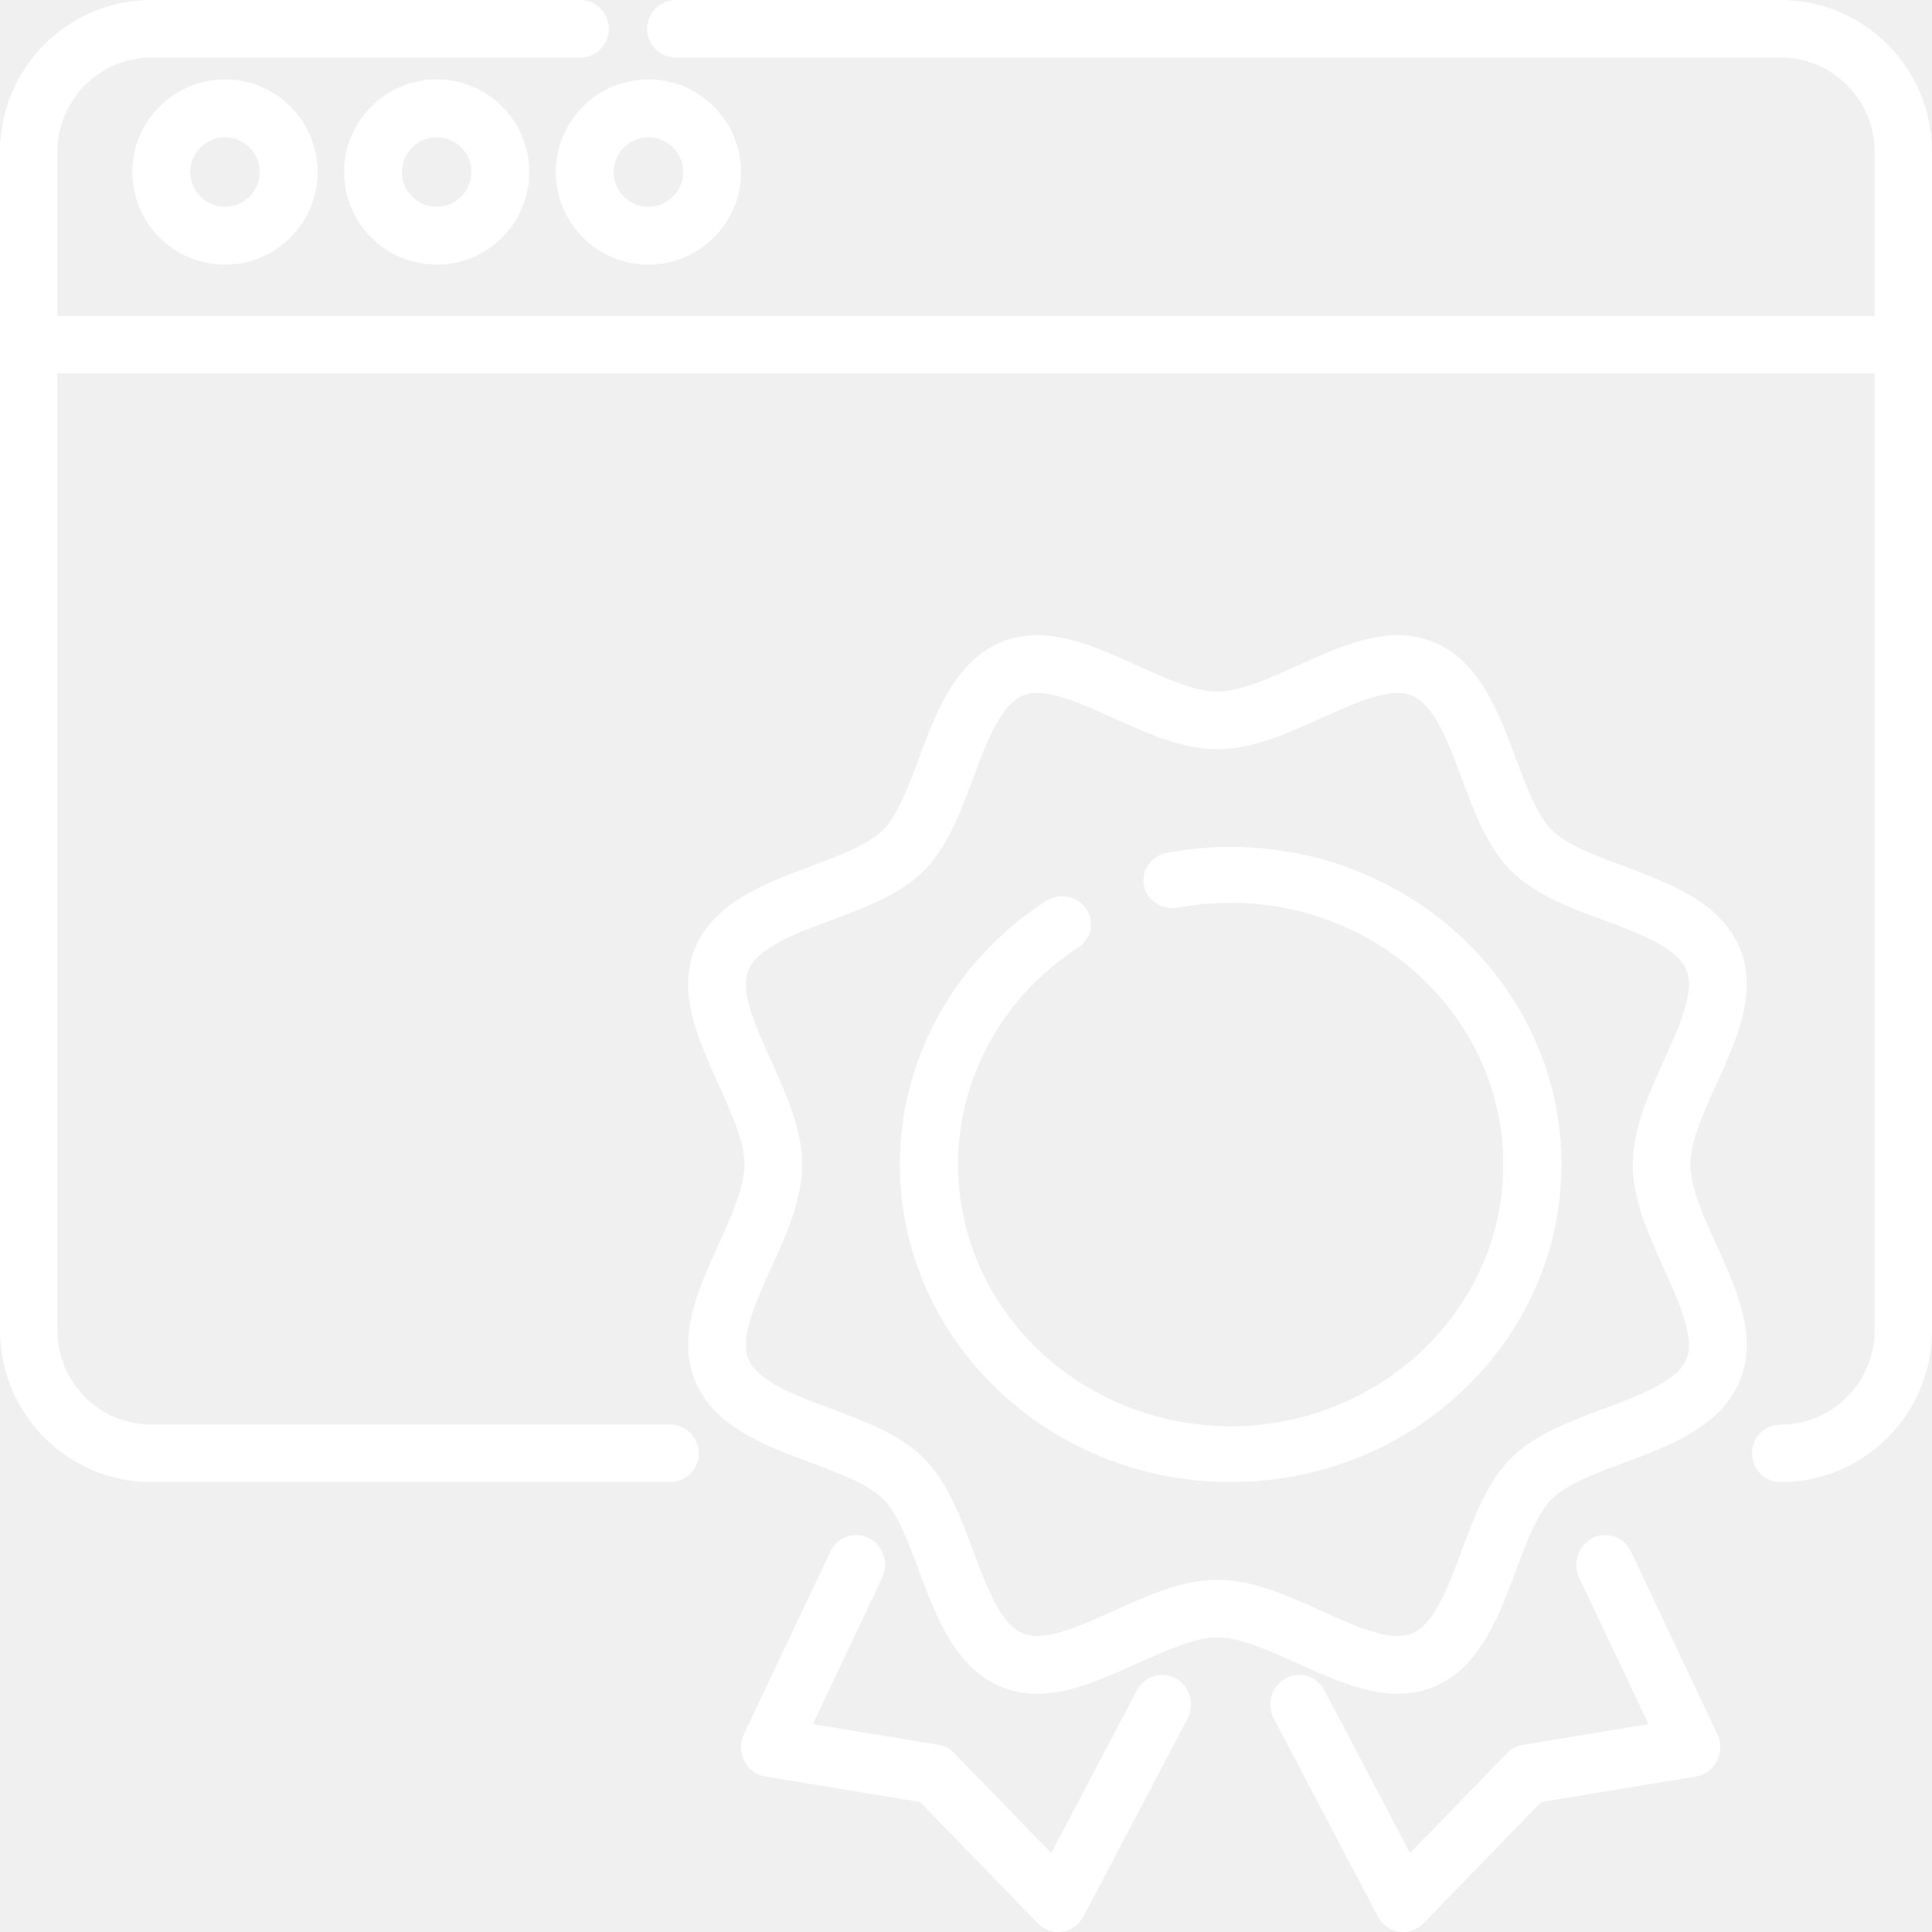
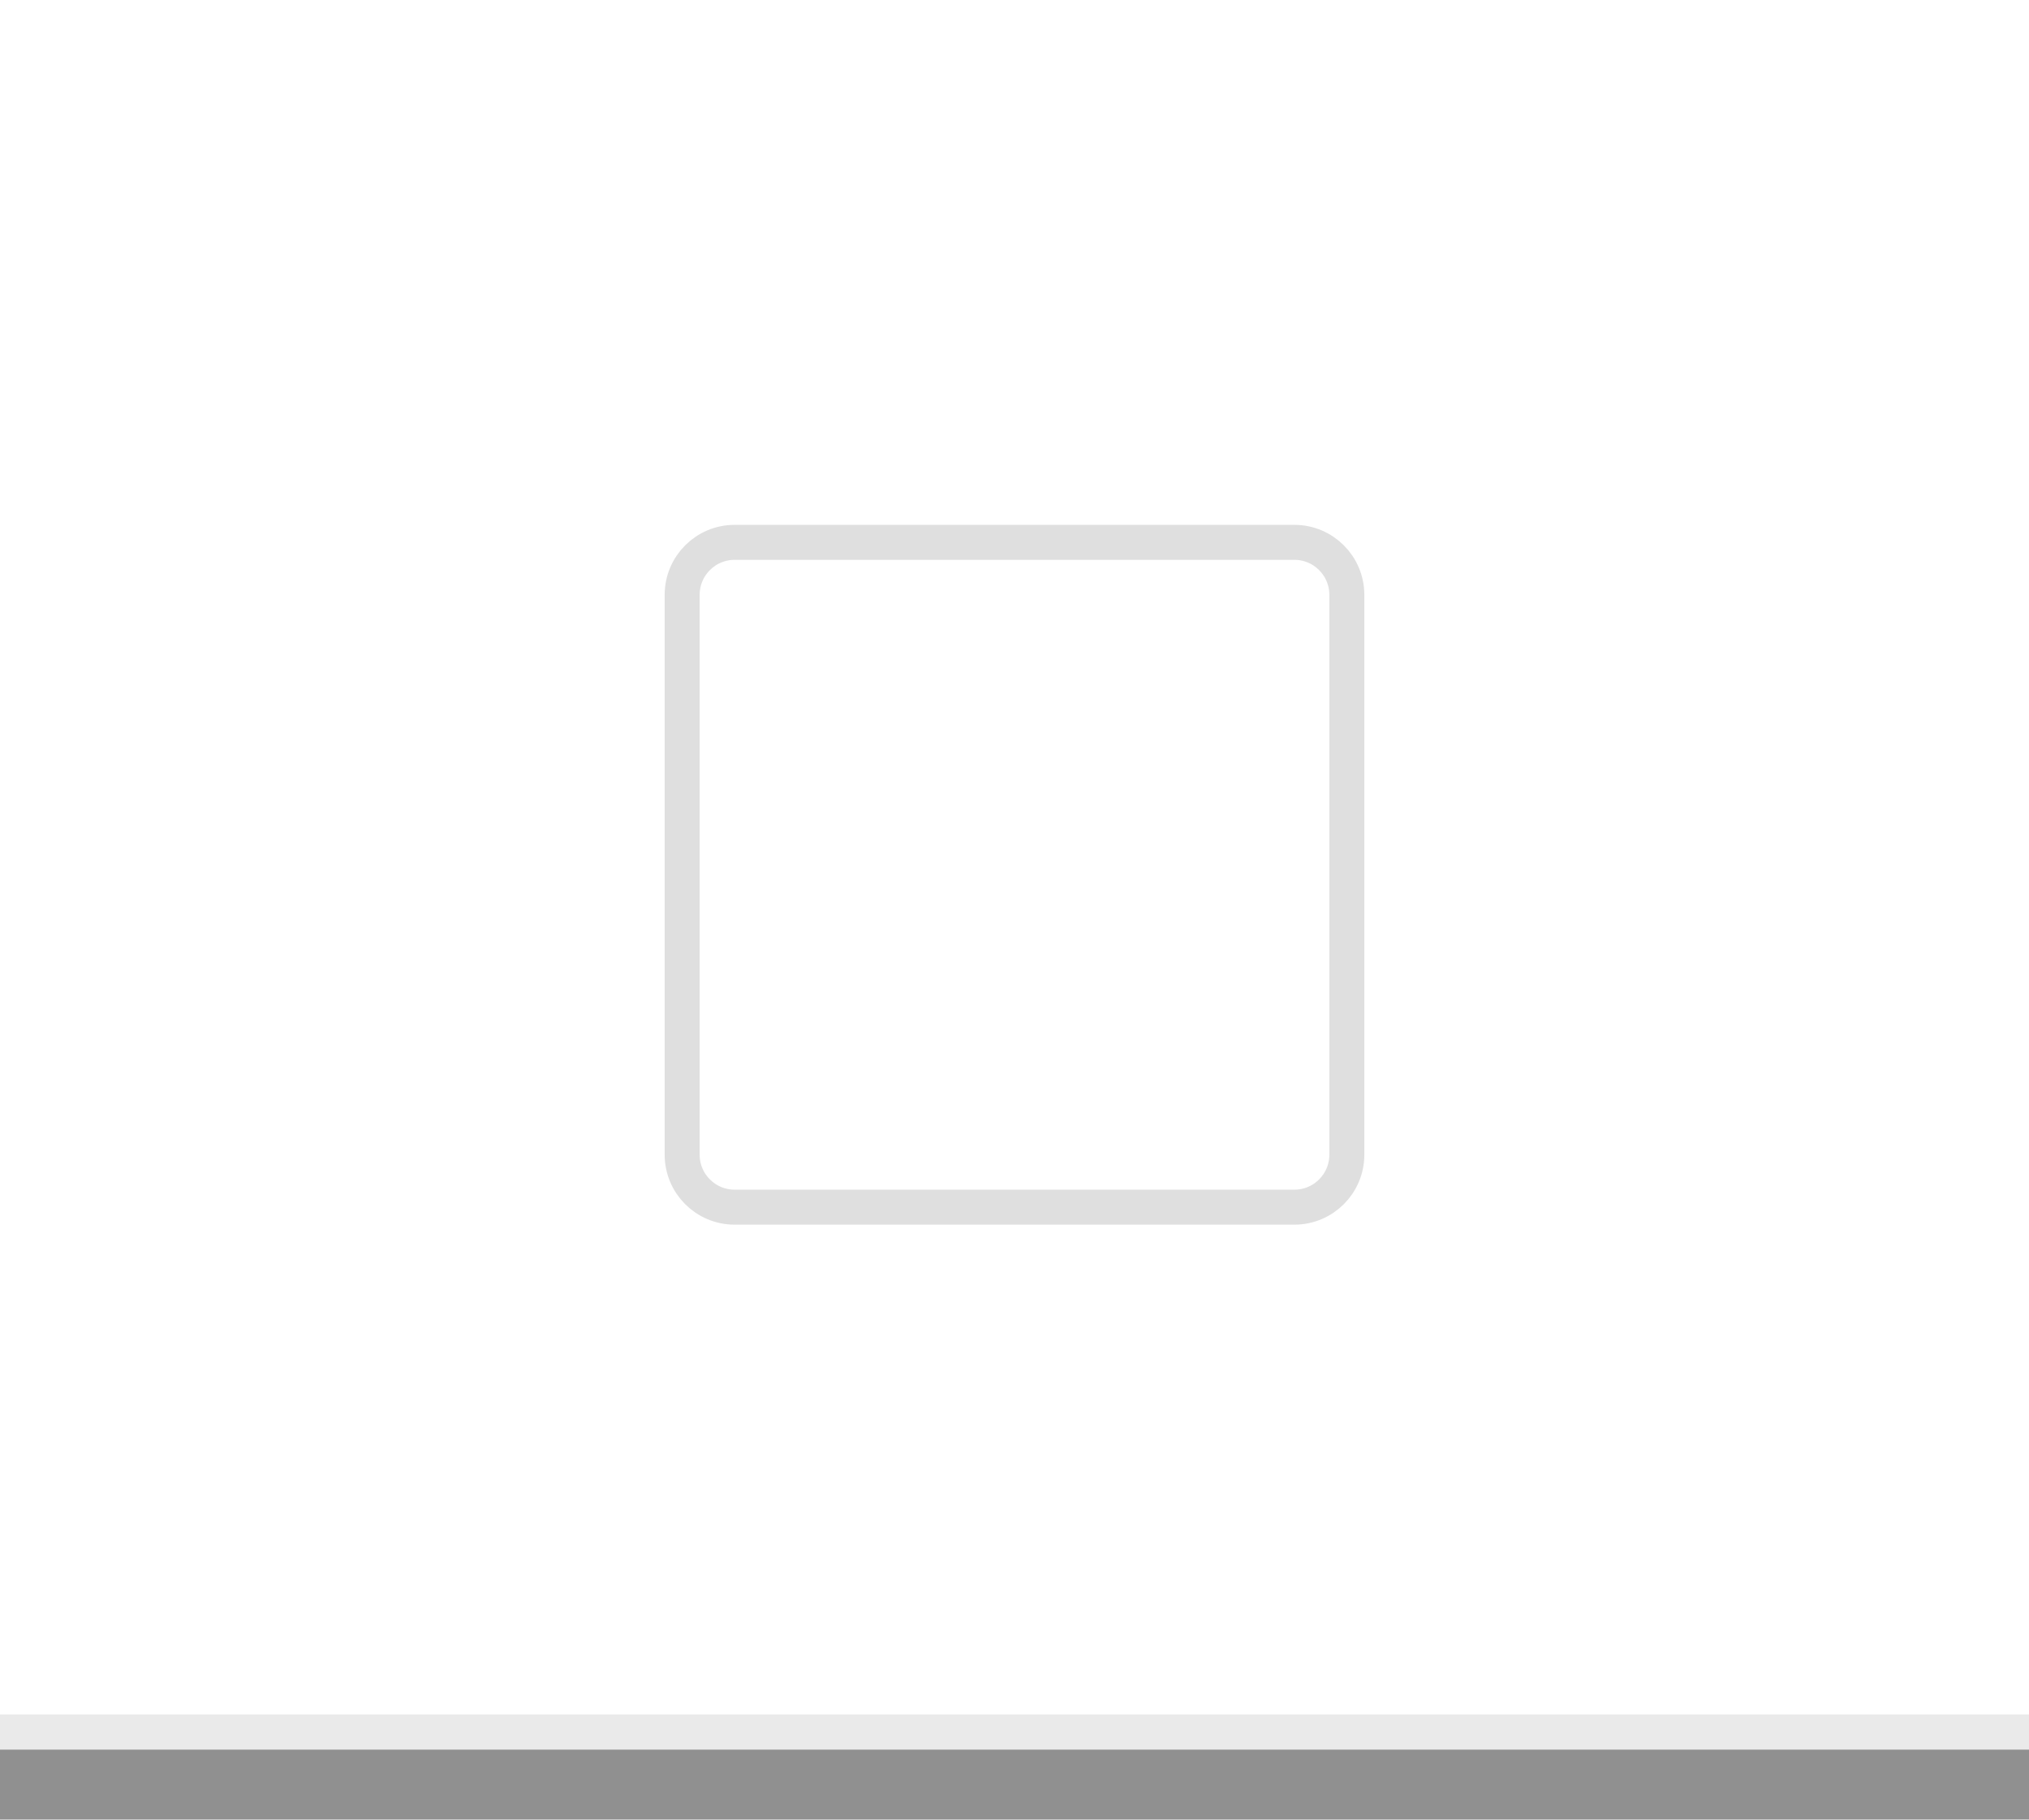
- <svg xmlns="http://www.w3.org/2000/svg" width="73" height="73" viewBox="0 0 73 73" fill="none">
-   <path fill-rule="evenodd" clip-rule="evenodd" d="M5 6.5C5 4.57 6.57 3 8.5 3C10.43 3 12 4.57 12 6.5C12 8.43 10.43 10 8.5 10C6.57 10 5 8.43 5 6.5ZM7.187 6.5C7.187 7.224 7.776 7.813 8.5 7.813C9.224 7.813 9.813 7.224 9.813 6.5C9.813 5.776 9.224 5.187 8.5 5.187C7.776 5.187 7.187 5.776 7.187 6.5Z" fill="white" />
-   <path fill-rule="evenodd" clip-rule="evenodd" d="M13 6.5C13 4.57 14.57 3 16.5 3C18.43 3 20 4.57 20 6.5C20 8.43 18.43 10 16.5 10C14.57 10 13 8.43 13 6.5ZM15.187 6.5C15.187 7.224 15.776 7.813 16.5 7.813C17.224 7.813 17.813 7.224 17.813 6.5C17.813 5.776 17.224 5.187 16.5 5.187C15.776 5.187 15.187 5.776 15.187 6.5Z" fill="white" />
-   <path fill-rule="evenodd" clip-rule="evenodd" d="M21 6.5C21 4.57 22.57 3 24.5 3C26.43 3 28 4.57 28 6.5C28 8.43 26.43 10 24.5 10C22.57 10 21 8.43 21 6.5ZM23.187 6.5C23.187 7.224 23.776 7.813 24.5 7.813C25.224 7.813 25.813 7.224 25.813 6.5C25.813 5.776 25.224 5.187 24.5 5.187C23.776 5.187 23.187 5.776 23.187 6.5Z" fill="white" />
-   <path d="M67.282 0H25.537C24.938 0 24.452 0.487 24.452 1.087C24.452 1.687 24.938 2.173 25.537 2.173H67.282C69.239 2.173 70.832 3.769 70.832 5.73V11.936H2.169V5.73C2.169 3.769 3.761 2.173 5.718 2.173H21.922C22.521 2.173 23.007 1.687 23.007 1.087C23.007 0.487 22.521 0 21.922 0H5.718C2.565 0 0 2.571 0 5.73V13.012C0 13.016 0 13.019 0 13.022C0 13.025 0 13.029 0 13.032V50.27C0 53.429 2.565 56 5.718 56H25.319C25.918 56 26.403 55.513 26.403 54.913C26.403 54.313 25.918 53.827 25.319 53.827H5.718C3.761 53.827 2.169 52.231 2.169 50.27V14.109H70.832V50.27C70.832 52.231 69.239 53.827 67.281 53.827C66.683 53.827 66.197 54.313 66.197 54.913C66.197 55.514 66.683 56 67.281 56C70.435 56 73 53.43 73 50.27V5.73C73 2.571 70.435 0 67.282 0Z" fill="white" />
-   <path fill-rule="evenodd" clip-rule="evenodd" d="M64.855 47.035L64.855 47.036C65.628 48.743 66.427 50.509 65.736 52.176C65.017 53.91 63.076 54.632 61.363 55.269L61.363 55.269C60.299 55.665 59.199 56.074 58.637 56.636C58.075 57.199 57.665 58.298 57.27 59.362L57.269 59.363C56.632 61.076 55.91 63.017 54.176 63.736C52.509 64.427 50.744 63.628 49.036 62.855L49.036 62.855L49.035 62.855C47.966 62.371 46.861 61.87 46 61.87C45.139 61.87 44.034 62.371 42.965 62.855L42.964 62.855C41.715 63.42 40.435 64 39.186 64C38.727 64 38.272 63.922 37.824 63.736C36.09 63.017 35.368 61.077 34.731 59.364L34.731 59.363C34.335 58.298 33.926 57.199 33.364 56.636C32.801 56.074 31.702 55.665 30.638 55.269L30.637 55.269C28.924 54.632 26.983 53.91 26.264 52.176C25.573 50.509 26.372 48.743 27.145 47.036L27.145 47.035C27.629 45.966 28.129 44.861 28.129 44C28.129 43.139 27.629 42.034 27.145 40.965L27.145 40.964C26.372 39.257 25.573 37.491 26.264 35.824C26.983 34.09 28.924 33.368 30.637 32.731L30.637 32.731C31.701 32.335 32.801 31.926 33.364 31.364C33.925 30.802 34.335 29.702 34.73 28.638L34.731 28.637C35.368 26.924 36.09 24.983 37.824 24.264C39.491 23.573 41.257 24.372 42.964 25.145L42.964 25.145L42.965 25.145C44.034 25.629 45.139 26.129 46 26.129C46.861 26.129 47.966 25.629 49.035 25.145L49.036 25.145C50.743 24.372 52.509 23.573 54.176 24.264C55.909 24.983 56.632 26.924 57.269 28.637L57.269 28.637C57.665 29.701 58.074 30.802 58.636 31.364C59.198 31.926 60.298 32.335 61.362 32.731L61.363 32.731C63.075 33.368 65.017 34.09 65.736 35.824C66.427 37.491 65.628 39.257 64.855 40.964L64.854 40.966C64.371 42.034 63.87 43.139 63.87 44C63.87 44.861 64.371 45.966 64.855 47.035ZM62.87 47.936L62.87 47.935C62.29 46.655 61.691 45.332 61.692 44C61.692 42.668 62.291 41.345 62.87 40.065L62.87 40.064C63.452 38.78 64.052 37.453 63.723 36.659C63.368 35.802 61.962 35.279 60.603 34.773L60.602 34.773C59.319 34.296 57.993 33.803 57.096 32.904C56.197 32.006 55.704 30.68 55.227 29.397L55.226 29.396C54.721 28.037 54.198 26.632 53.341 26.277C52.547 25.948 51.221 26.548 49.938 27.129L49.935 27.13L49.933 27.131C48.654 27.71 47.331 28.309 46 28.309C44.668 28.309 43.345 27.71 42.065 27.13L42.064 27.13C41.033 26.663 39.974 26.183 39.185 26.183C38.992 26.183 38.815 26.212 38.658 26.277C37.802 26.632 37.279 28.038 36.773 29.397C36.296 30.68 35.803 32.007 34.904 32.905C34.006 33.803 32.679 34.296 31.397 34.773L31.396 34.774C30.037 35.279 28.632 35.802 28.277 36.659C27.947 37.453 28.548 38.78 29.129 40.064L29.13 40.065L29.131 40.067C29.71 41.346 30.308 42.669 30.308 44C30.308 45.332 29.709 46.655 29.13 47.935L29.129 47.936C28.548 49.22 27.947 50.547 28.277 51.341C28.632 52.198 30.038 52.721 31.397 53.227L31.398 53.227C32.681 53.704 34.006 54.197 34.904 55.095C35.803 55.994 36.296 57.32 36.773 58.603L36.773 58.603C37.279 59.963 37.802 61.368 38.658 61.723C39.452 62.052 40.78 61.451 42.064 60.87L42.065 60.87L42.066 60.869C43.346 60.29 44.669 59.691 46 59.691C47.331 59.691 48.655 60.291 49.935 60.87L49.935 60.87C51.219 61.451 52.547 62.053 53.341 61.723C54.198 61.368 54.721 59.962 55.226 58.603C55.703 57.32 56.197 55.994 57.095 55.095C57.993 54.197 59.32 53.704 60.602 53.227L60.602 53.227C61.962 52.721 63.367 52.198 63.723 51.341C64.052 50.547 63.451 49.22 62.87 47.936Z" fill="white" />
-   <path d="M46.5 32C45.69 32 44.879 32.075 44.091 32.223C43.495 32.335 43.106 32.889 43.222 33.461C43.339 34.034 43.916 34.407 44.512 34.295C45.163 34.173 45.831 34.111 46.5 34.111C52.18 34.111 56.801 38.547 56.801 44C56.801 49.453 52.18 53.889 46.5 53.889C40.821 53.889 36.2 49.453 36.2 44C36.2 40.71 37.898 37.644 40.742 35.8C41.245 35.473 41.377 34.817 41.037 34.334C40.697 33.851 40.014 33.724 39.511 34.05C36.06 36.288 34 40.008 34 44C34 50.617 39.608 56 46.5 56C53.392 56 59 50.617 59 44C59 37.383 53.393 32 46.5 32Z" fill="white" />
-   <path d="M44.43 63.42C43.901 63.124 43.24 63.327 42.953 63.872L39.72 70.019L36.058 66.243C35.896 66.076 35.687 65.965 35.46 65.928L30.713 65.146L33.331 59.616C33.594 59.058 33.37 58.386 32.829 58.114C32.288 57.842 31.636 58.073 31.372 58.631L28.11 65.524C27.959 65.844 27.963 66.218 28.123 66.534C28.282 66.85 28.576 67.069 28.918 67.125L34.767 68.089L39.212 72.671C39.418 72.883 39.695 73 39.982 73C40.034 73 40.086 72.996 40.139 72.988C40.479 72.937 40.776 72.724 40.94 72.412L44.868 64.942C45.155 64.397 44.959 63.715 44.43 63.42Z" fill="white" />
-   <path d="M64.89 65.524L61.627 58.631C61.363 58.073 60.711 57.842 60.17 58.114C59.63 58.386 59.405 59.058 59.669 59.616L62.286 65.146L57.54 65.928C57.313 65.966 57.104 66.076 56.941 66.243L53.279 70.019L50.047 63.872C49.76 63.327 49.099 63.124 48.57 63.42C48.041 63.716 47.845 64.397 48.132 64.943L52.06 72.412C52.224 72.724 52.521 72.937 52.861 72.988C52.914 72.996 52.966 73 53.018 73C53.305 73 53.583 72.883 53.788 72.671L58.232 68.089L64.082 67.125C64.423 67.069 64.718 66.85 64.877 66.534C65.036 66.218 65.041 65.844 64.89 65.524Z" fill="white" />
+ <svg xmlns="http://www.w3.org/2000/svg" width="58" height="52" viewBox="0 0 58 52" fill="none">
+   <g filter="url(#filter0_d_0_61)">
+     <rect width="58" height="50" fill="white" />
+     <rect x="0.25" y="49.25" width="57.5" height="0.5" fill="#EAEAEA" stroke="#EAEAEA" stroke-width="0.5" />
+     <rect x="19.5" y="15.5" width="19" height="19" rx="1.5" fill="white" stroke="#DFDFDF" />
+   </g>
+   <defs>
+     <filter id="filter0_d_0_61" x="0" y="0" width="58" height="52" filterUnits="userSpaceOnUse" color-interpolation-filters="sRGB">
+       <feFlood flood-opacity="0" result="BackgroundImageFix" />
+       <feColorMatrix in="SourceAlpha" type="matrix" values="0 0 0 0 0 0 0 0 0 0 0 0 0 0 0 0 0 0 127 0" result="hardAlpha" />
+       <feOffset dy="2" />
+       <feColorMatrix type="matrix" values="0 0 0 0 0 0 0 0 0 0 0 0 0 0 0 0 0 0 0.4 0" />
+       <feBlend mode="normal" in2="BackgroundImageFix" result="effect1_dropShadow_0_61" />
+       <feBlend mode="normal" in="SourceGraphic" in2="effect1_dropShadow_0_61" result="shape" />
+     </filter>
+   </defs>
</svg>
